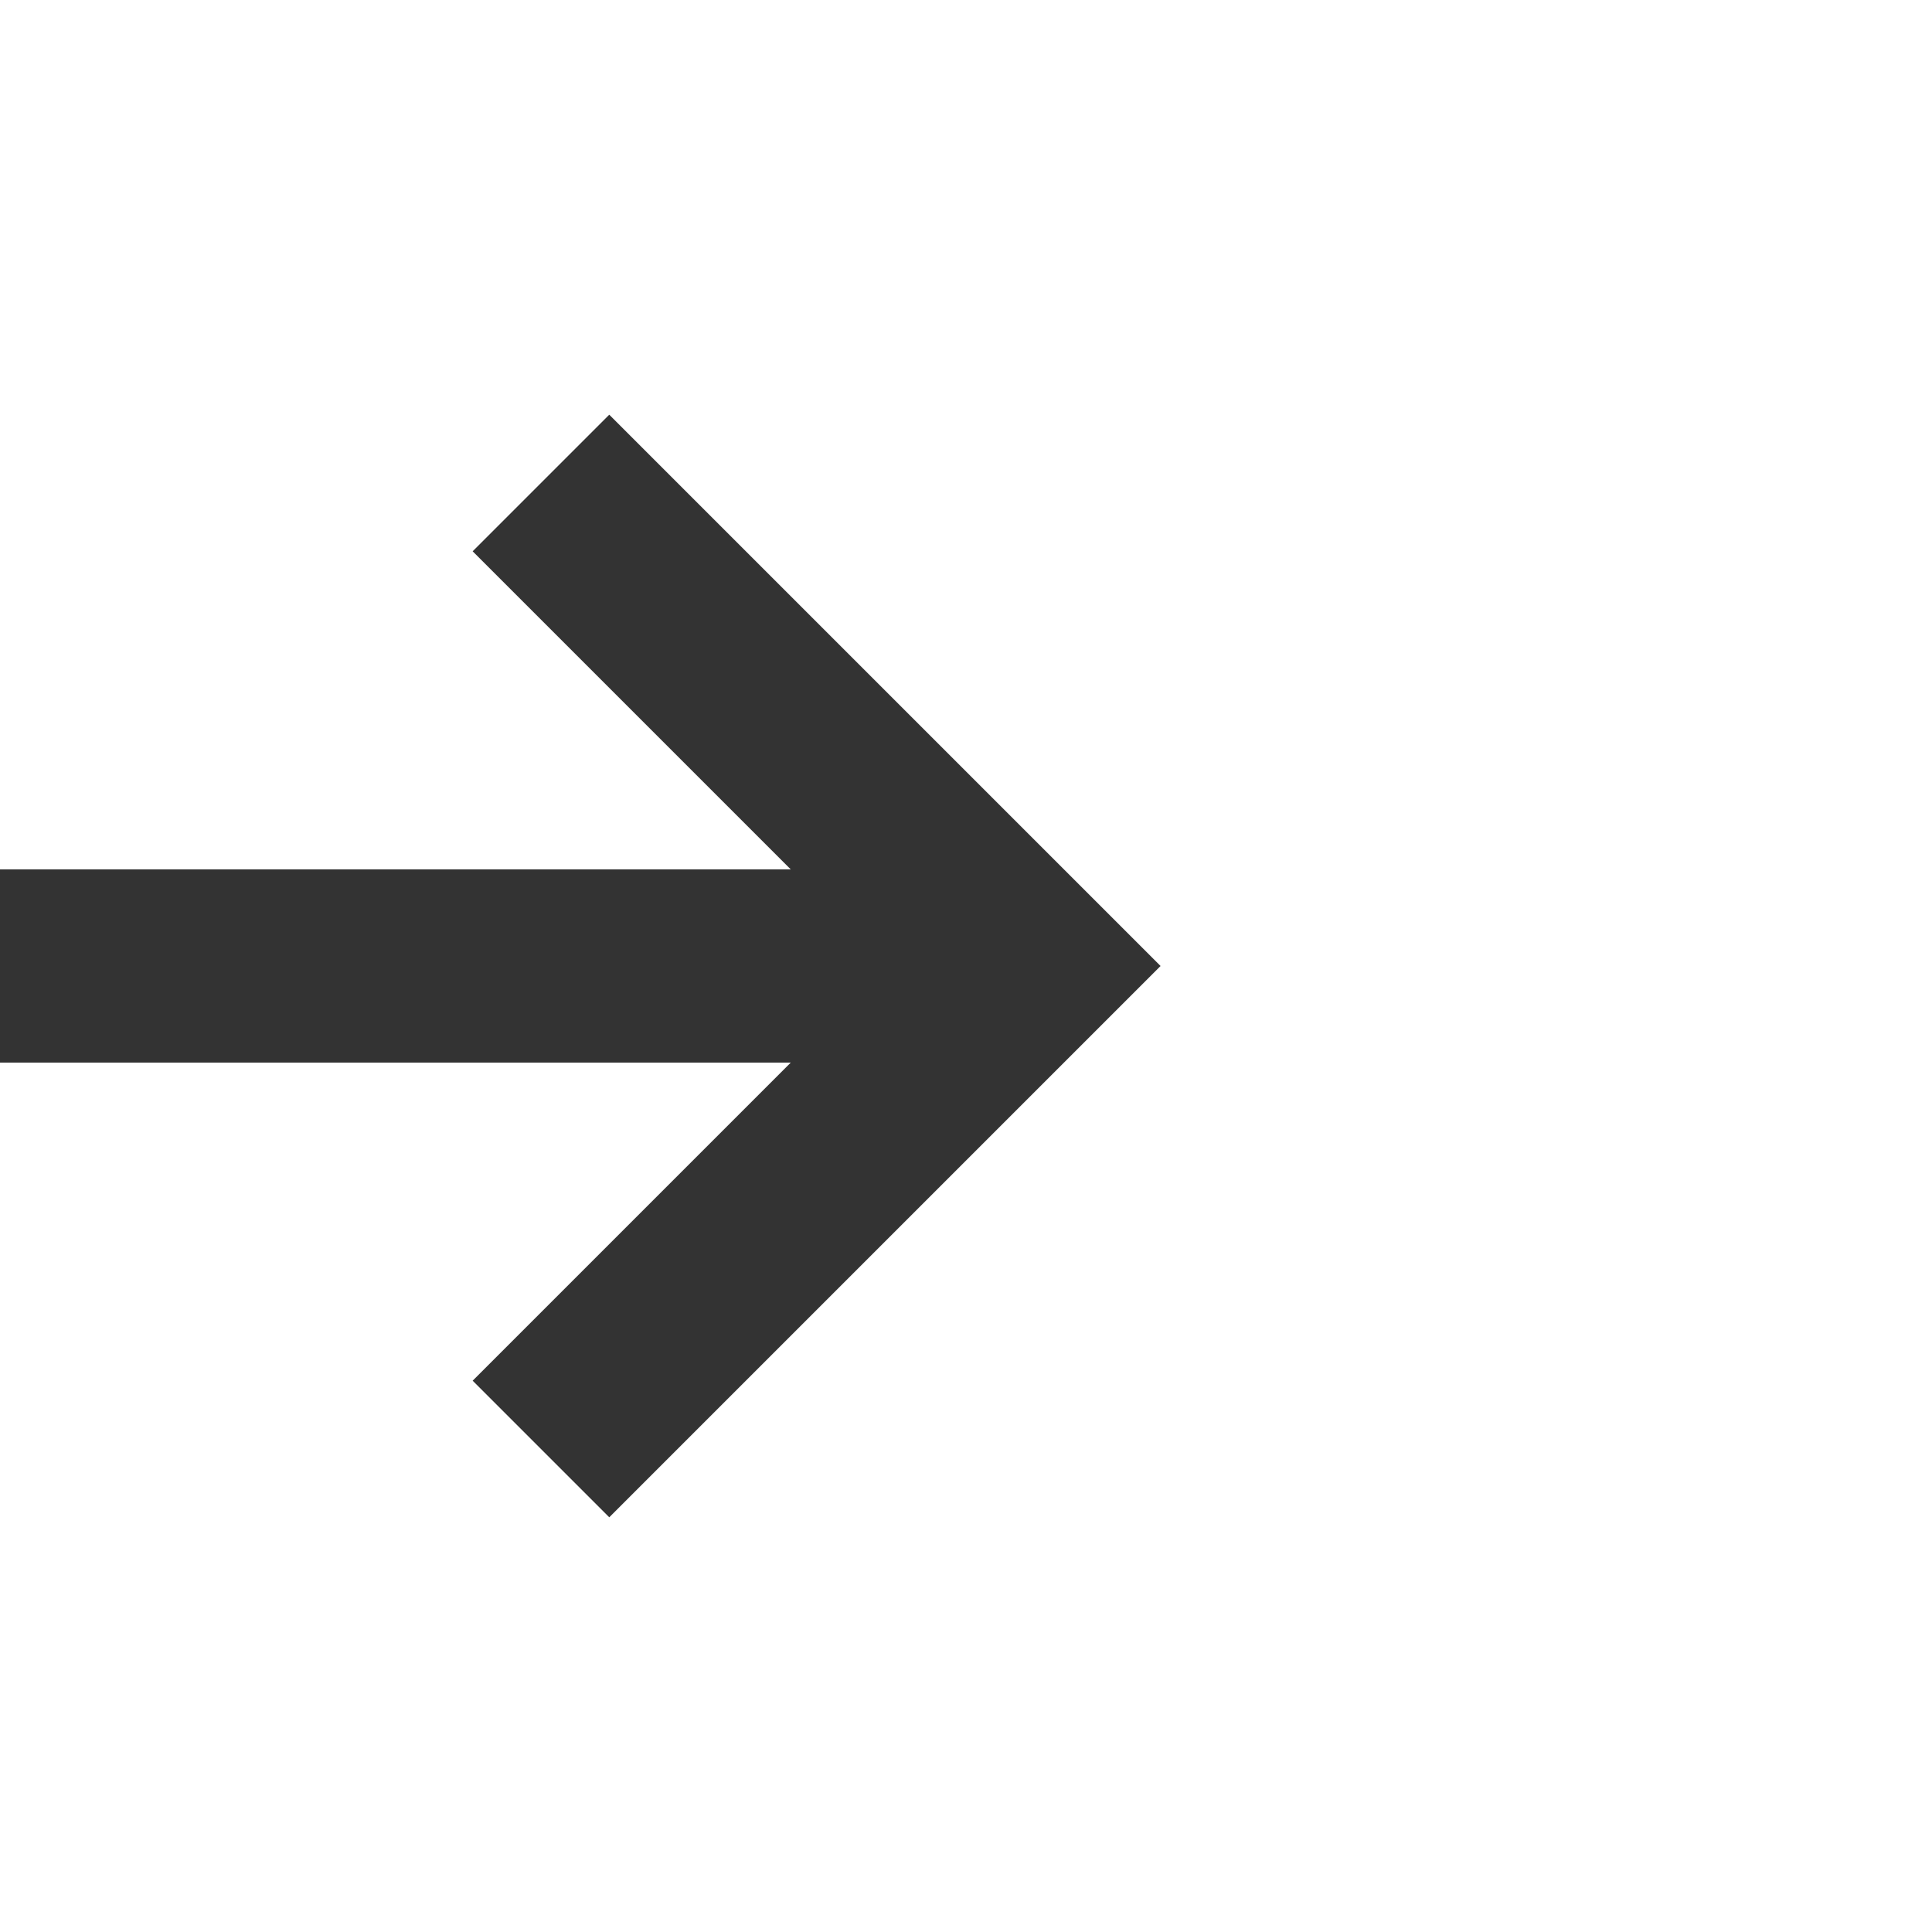
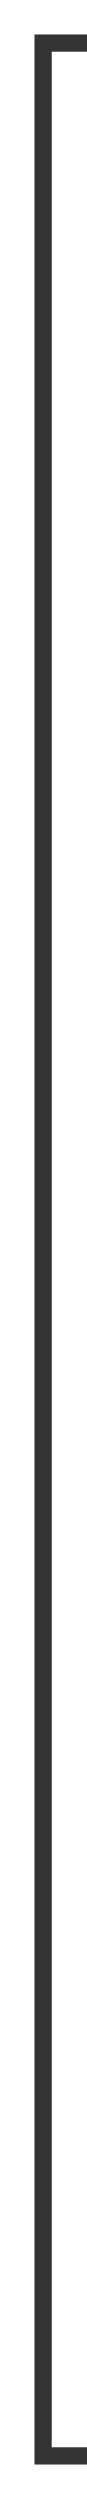
- <svg xmlns="http://www.w3.org/2000/svg" version="1.1" width="20px" height="20px" preserveAspectRatio="xMinYMid meet" viewBox="1495 231  20 18">
-   <path d="M 1425 240  L 1505 240  " stroke-width="2" stroke="#333333" fill="none" />
-   <path d="M 1499.893 235.707  L 1504.186 240  L 1499.893 244.293  L 1501.307 245.707  L 1506.307 240.707  L 1507.014 240  L 1506.307 239.293  L 1501.307 234.293  L 1499.893 235.707  Z " fill-rule="nonzero" fill="#333333" stroke="none" />
+ <svg xmlns="http://www.w3.org/2000/svg" version="1.1" width="10px" height="290px" preserveAspectRatio="xMidYMin meet" viewBox="822 658  8 290">
+   <path d="M 866 663  L 826 663  L 826 943  L 863 943  " stroke-width="2" stroke="#333333" fill="none" />
+   <path d="M 857.893 938.707  L 862.186 943  L 857.893 947.293  L 859.307 948.707  L 864.307 943.707  L 865.014 943  L 864.307 942.293  L 859.307 937.293  L 857.893 938.707  Z " fill-rule="nonzero" fill="#333333" stroke="none" />
</svg>
